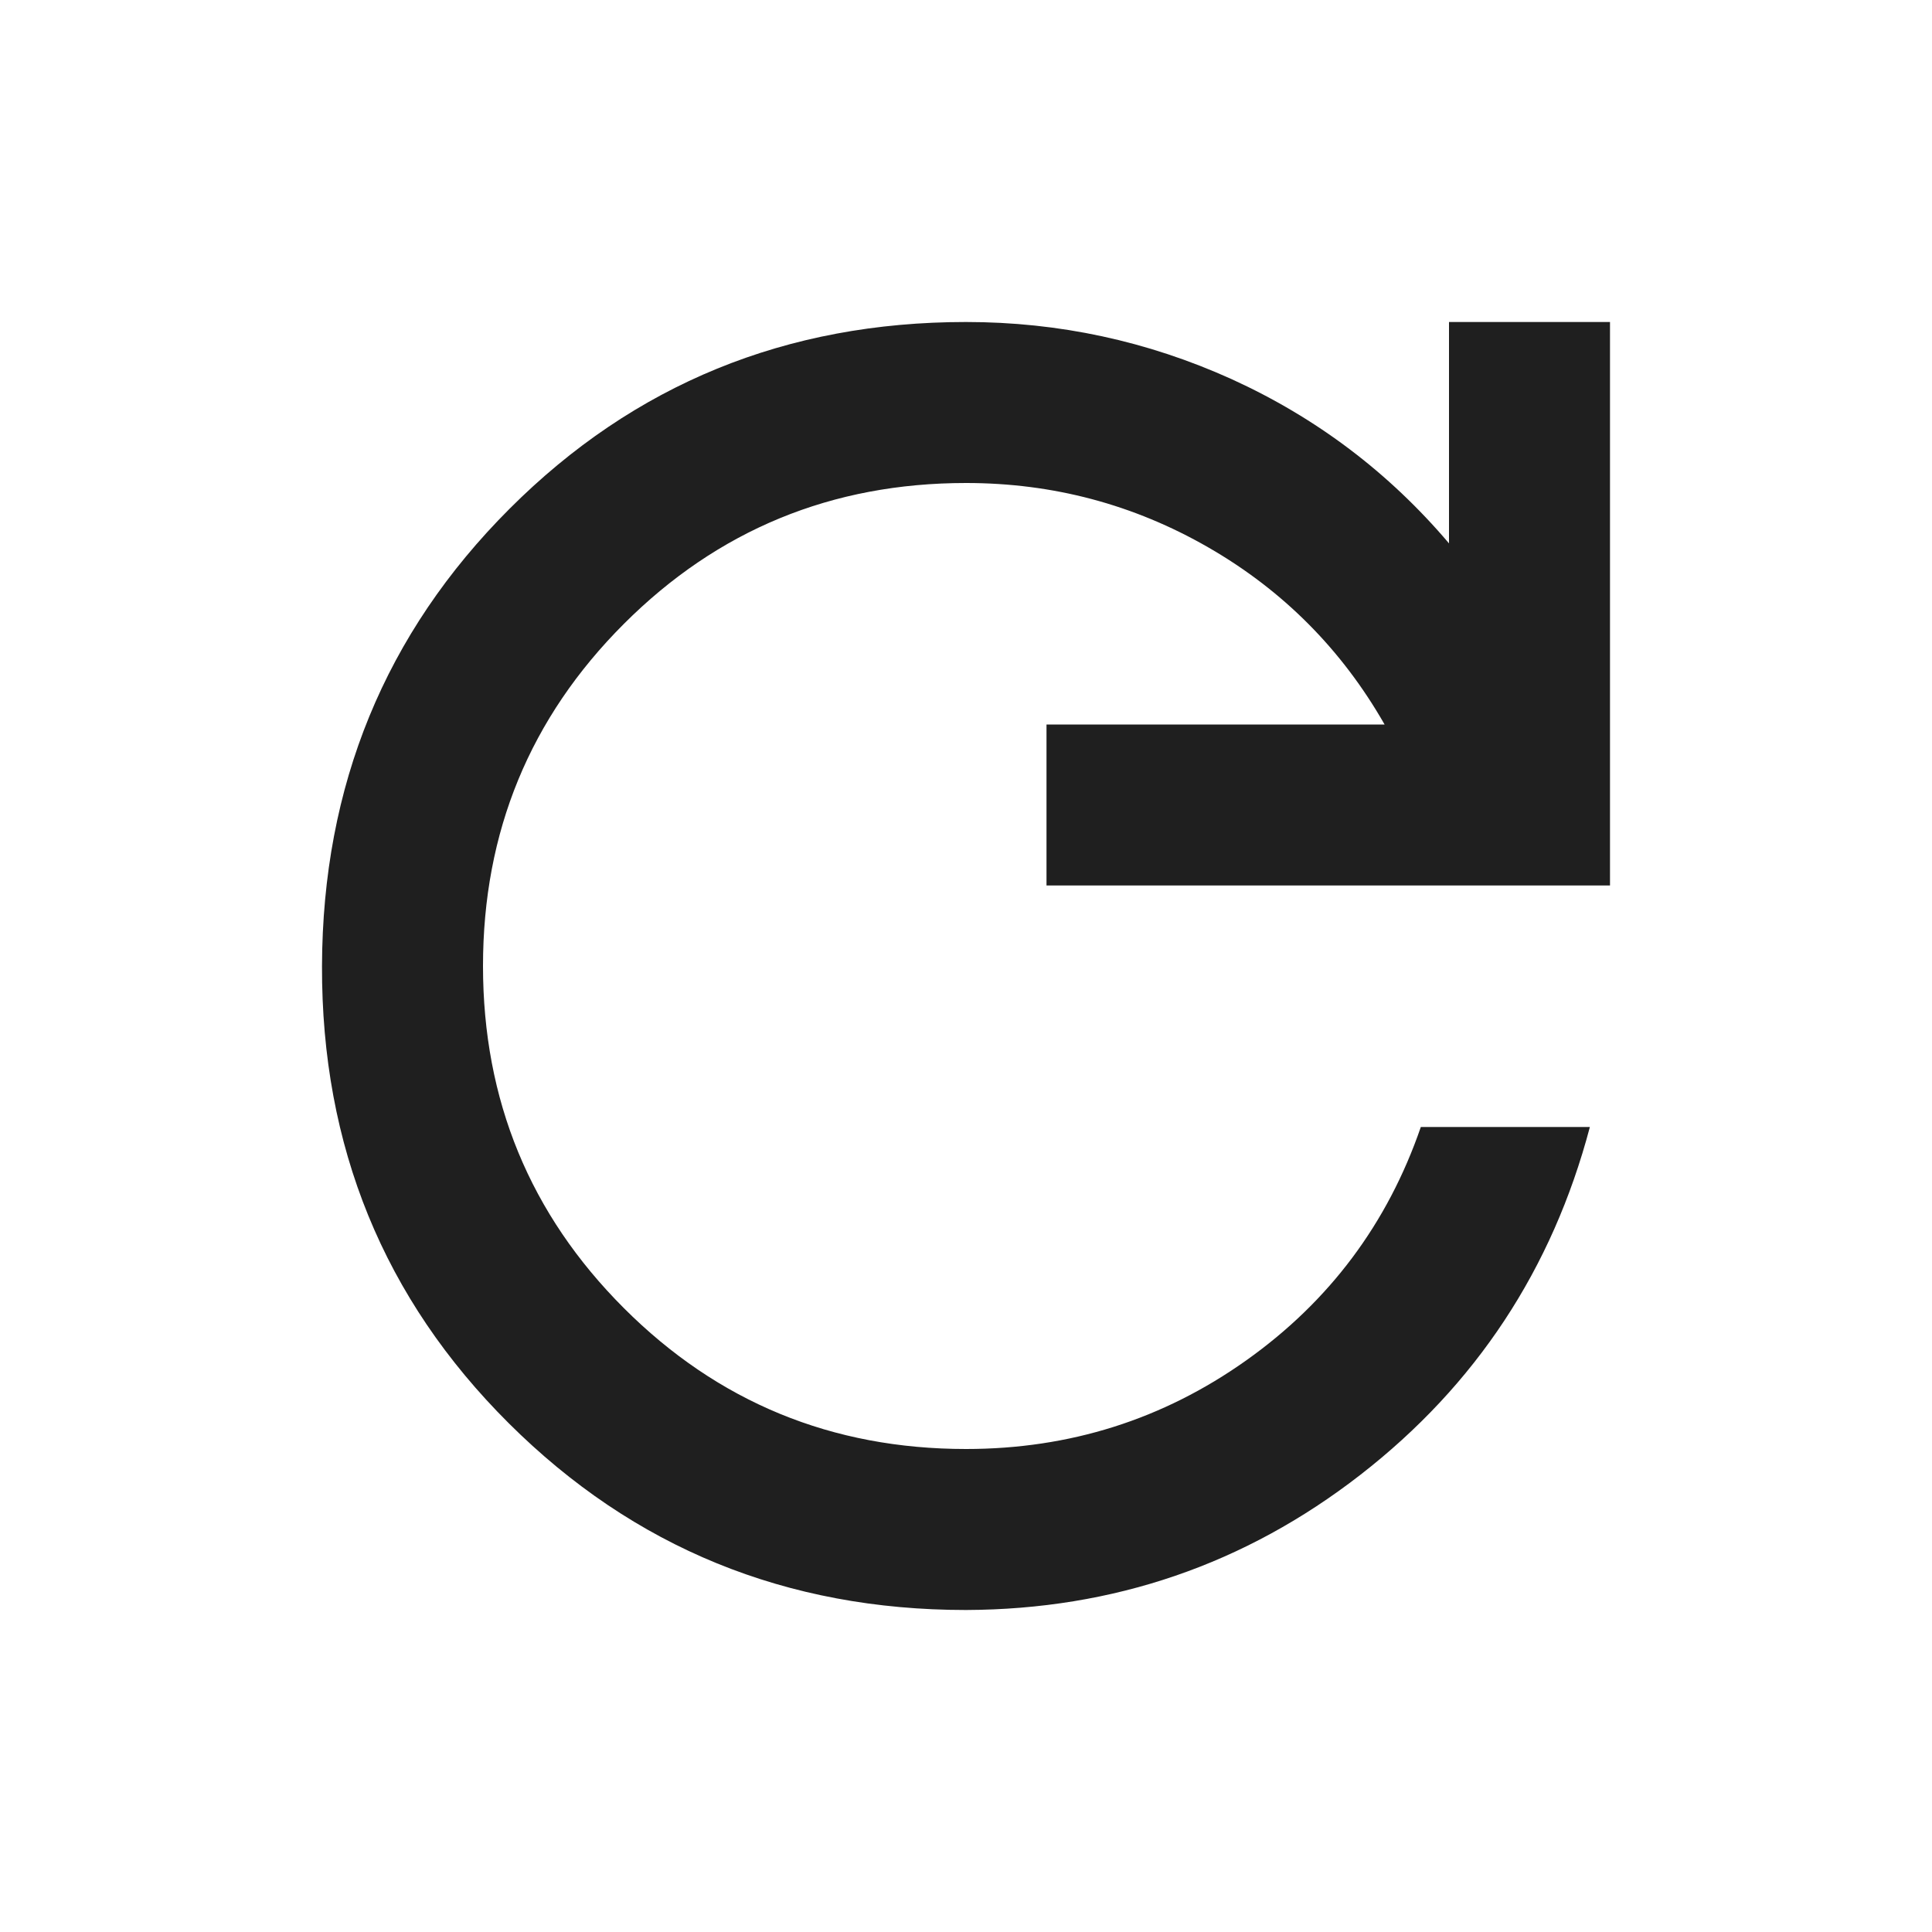
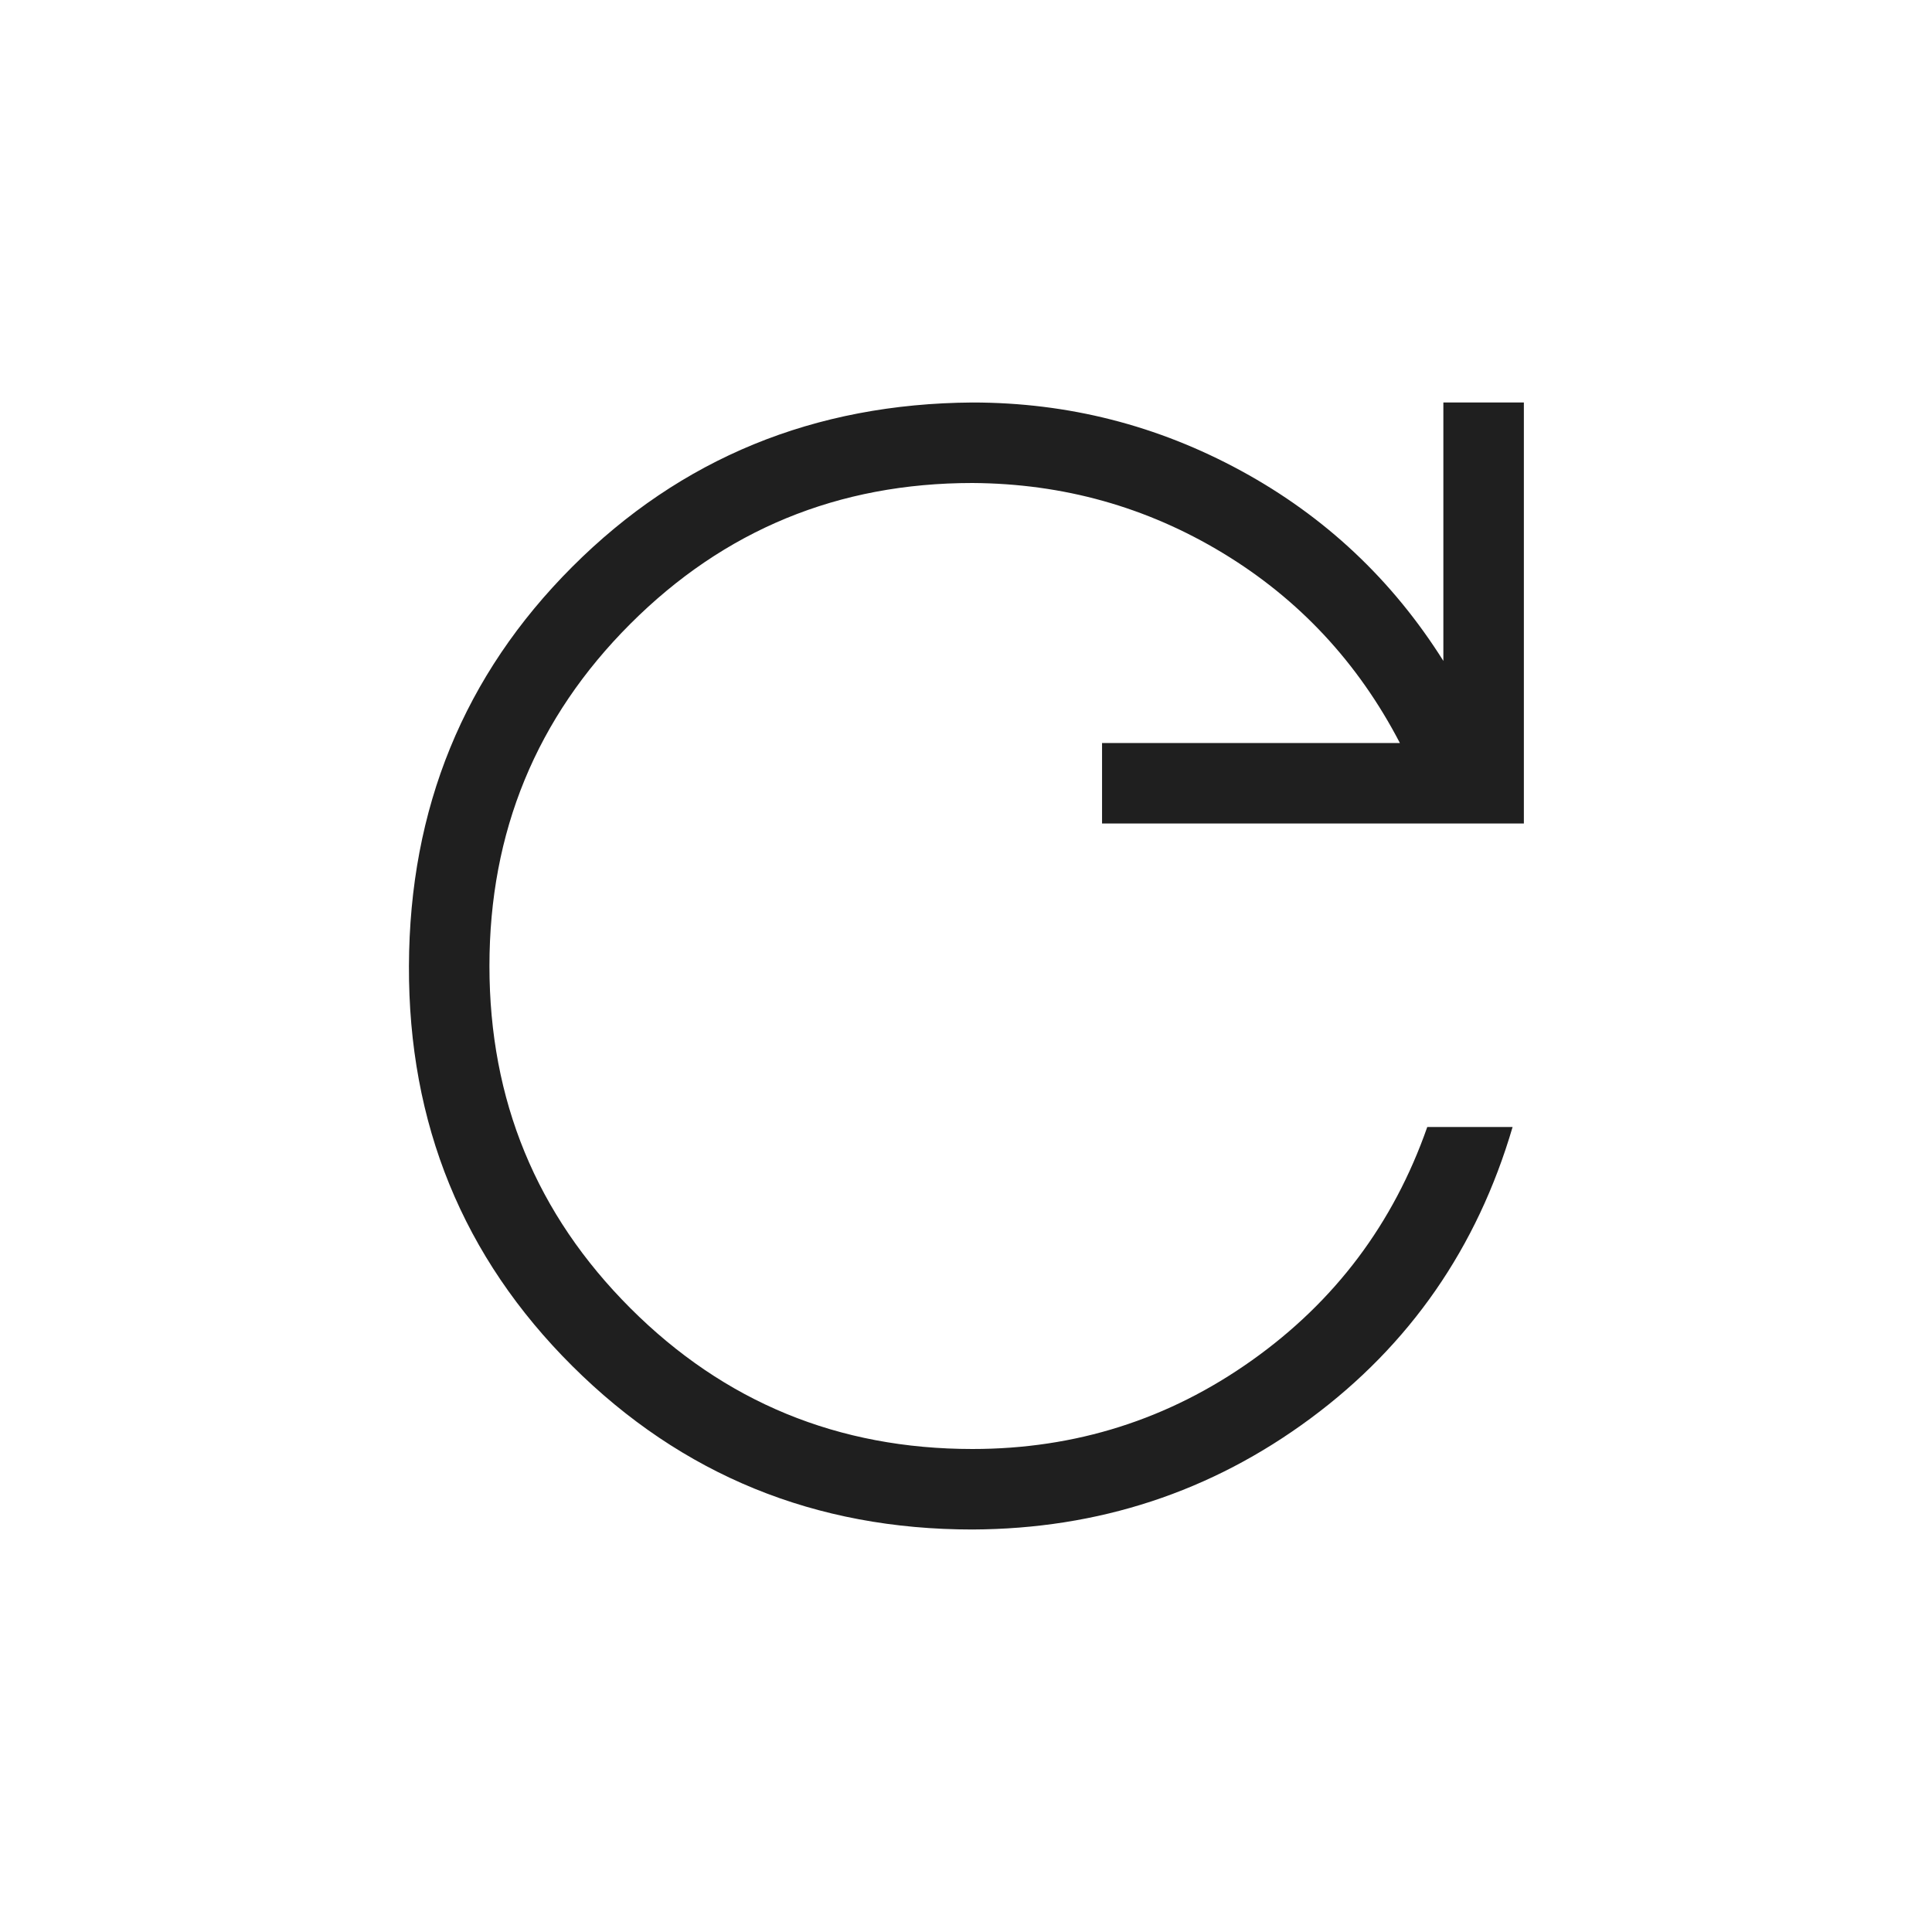
<svg xmlns="http://www.w3.org/2000/svg" viewBox="0 0 24 24" height="24px" width="24px" fill="#1f1f1f">
-   <path d="M12,20q-3.35,0-5.68-2.32T4,12T6.33,6.32T12,4q1.73,0 3.3,0.71Q16.88,5.43 18,6.75V4h2v7H13V9h4.2q-0.8-1.4-2.19-2.2T12,6Q9.5,6 7.75,7.75T6,12t1.75,4.25T12,18q1.93,0 3.48-1.1T17.65,14h2.1q-0.7,2.65-2.85,4.32T12,20Z" />
+   <path d="M12.08,19q-2.93,0-4.97-2.03T5.08,12T7.11,7.04T12.08,5q1.78,0 3.34,0.85t2.51,2.36V5h1v5.23H13.69v-1h3.7q-0.78-1.5-2.2-2.36T12.08,6Q9.58,6 7.83,7.75T6.08,12t1.75,4.25T12.08,18q1.92,0 3.47-1.1T17.73,14h1.06q-0.66,2.25-2.51,3.62T12.08,19Z" />
</svg>
